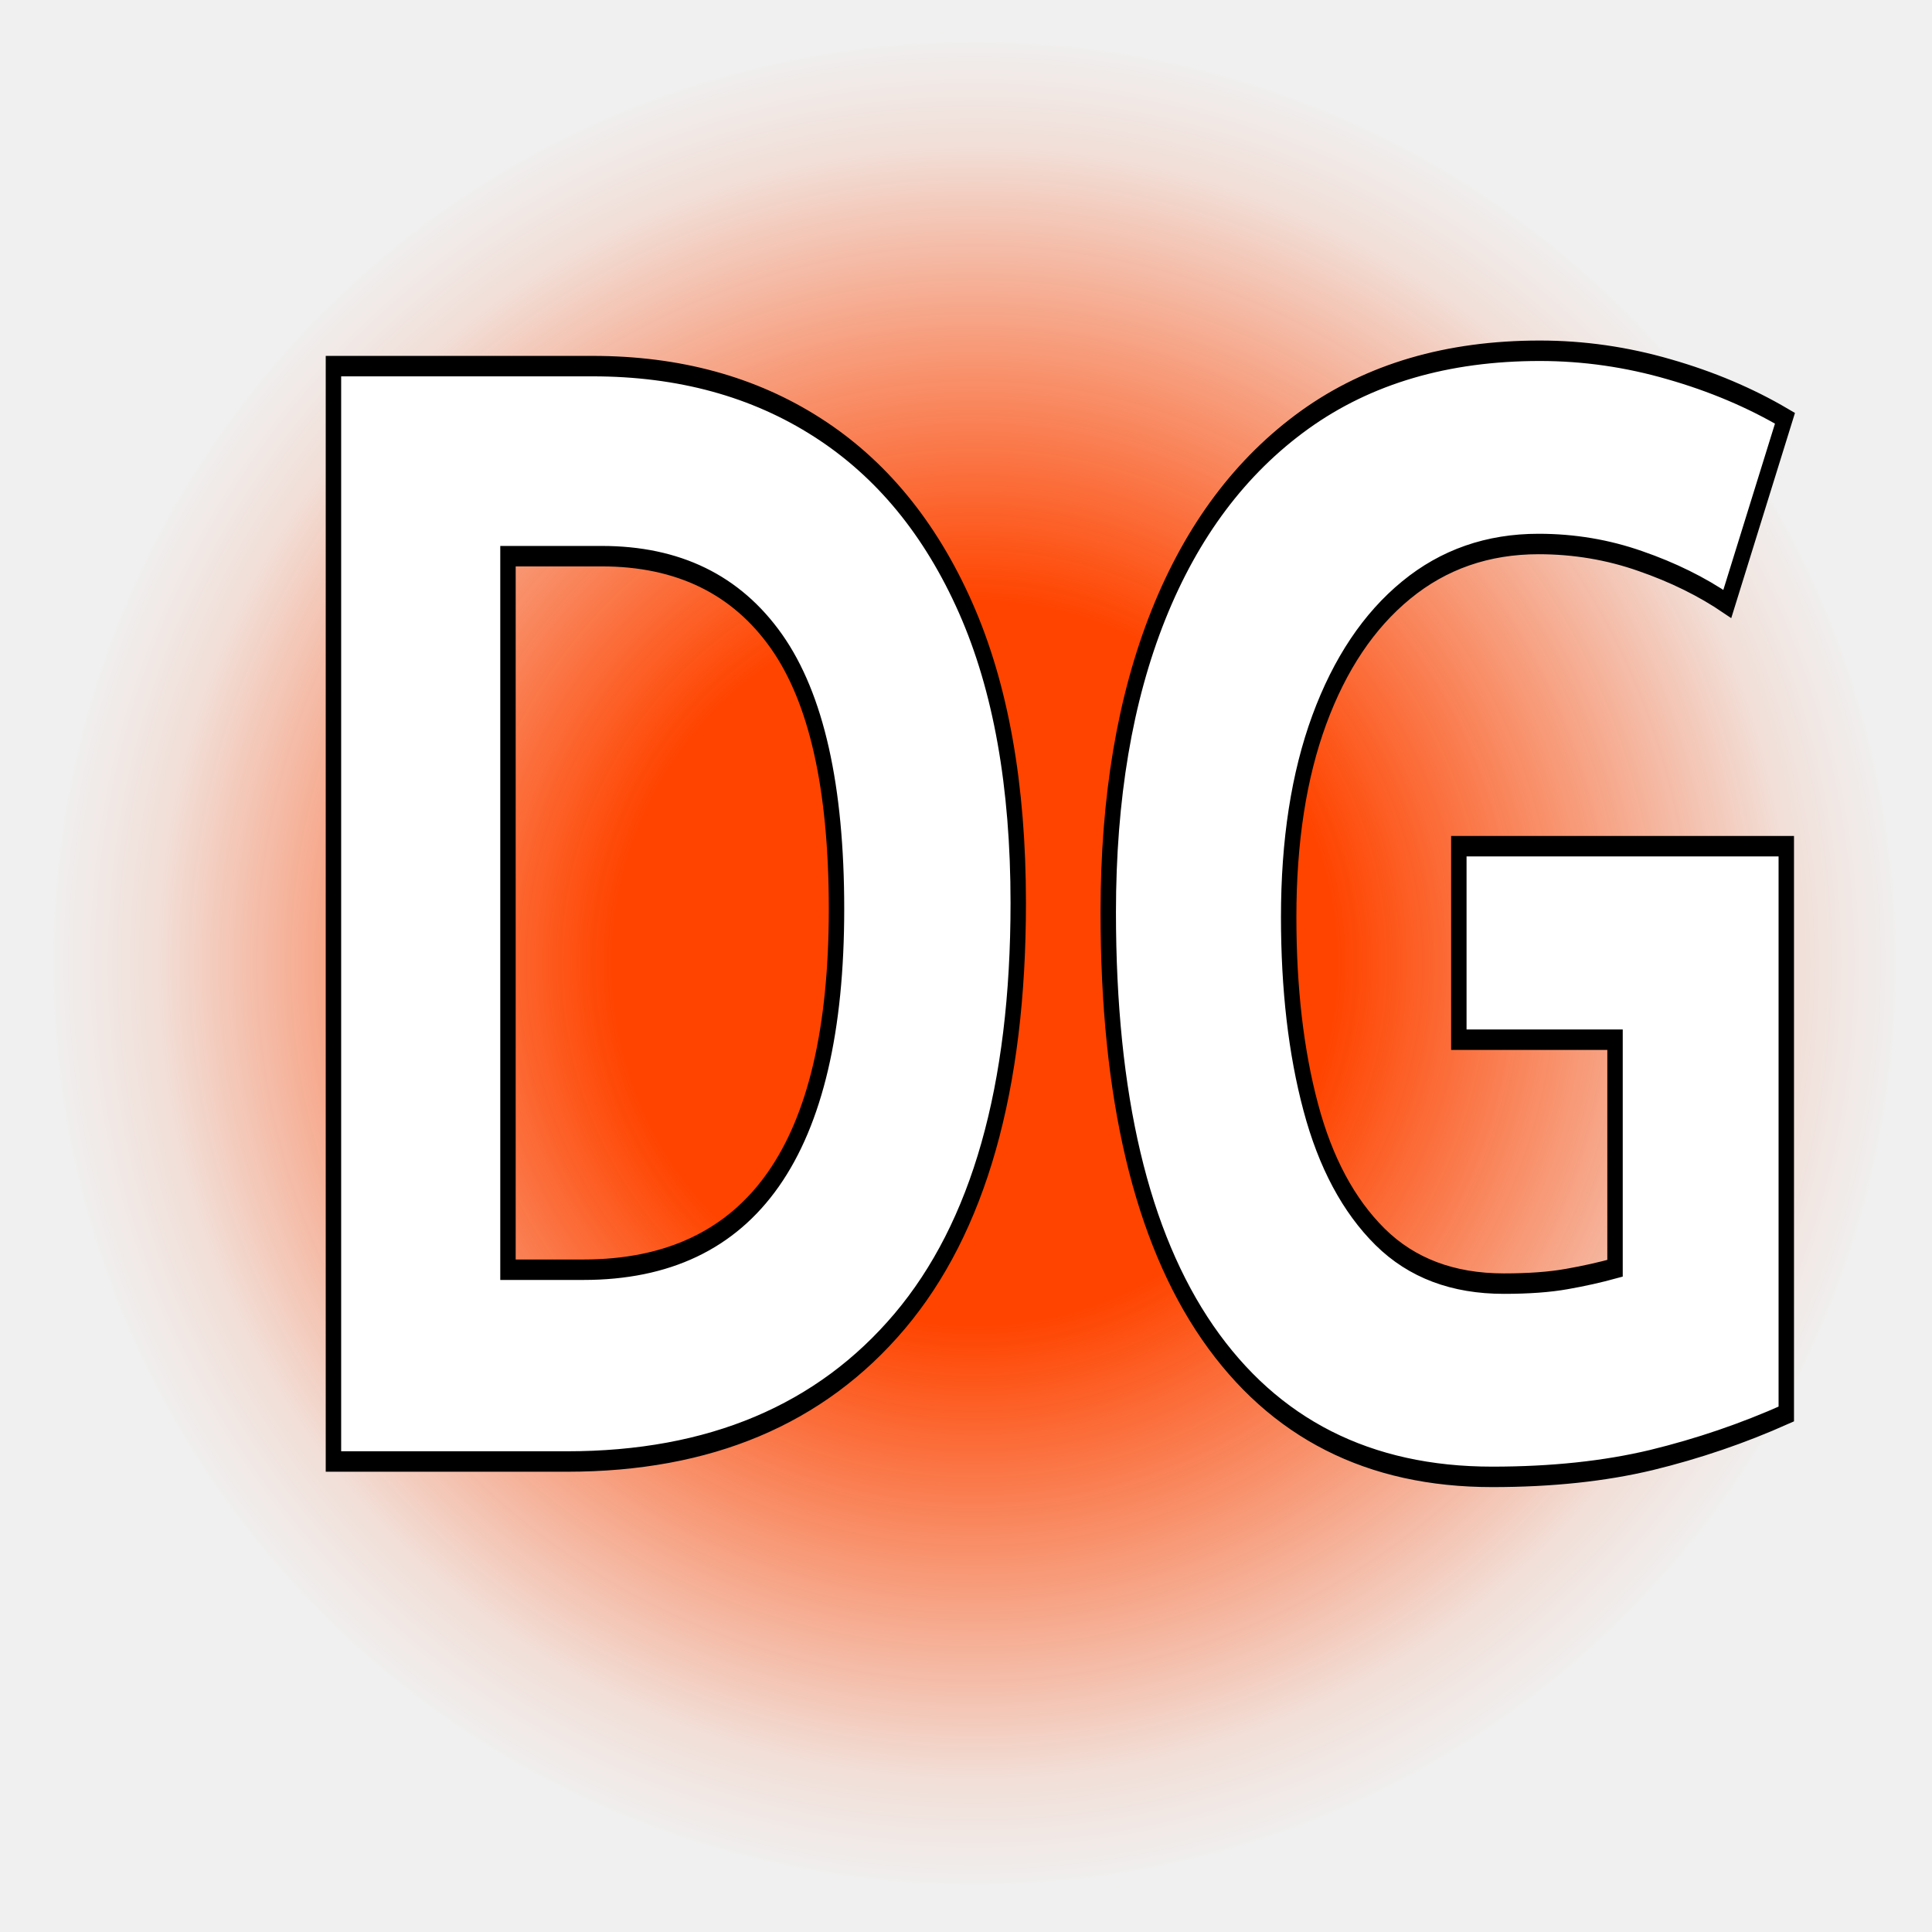
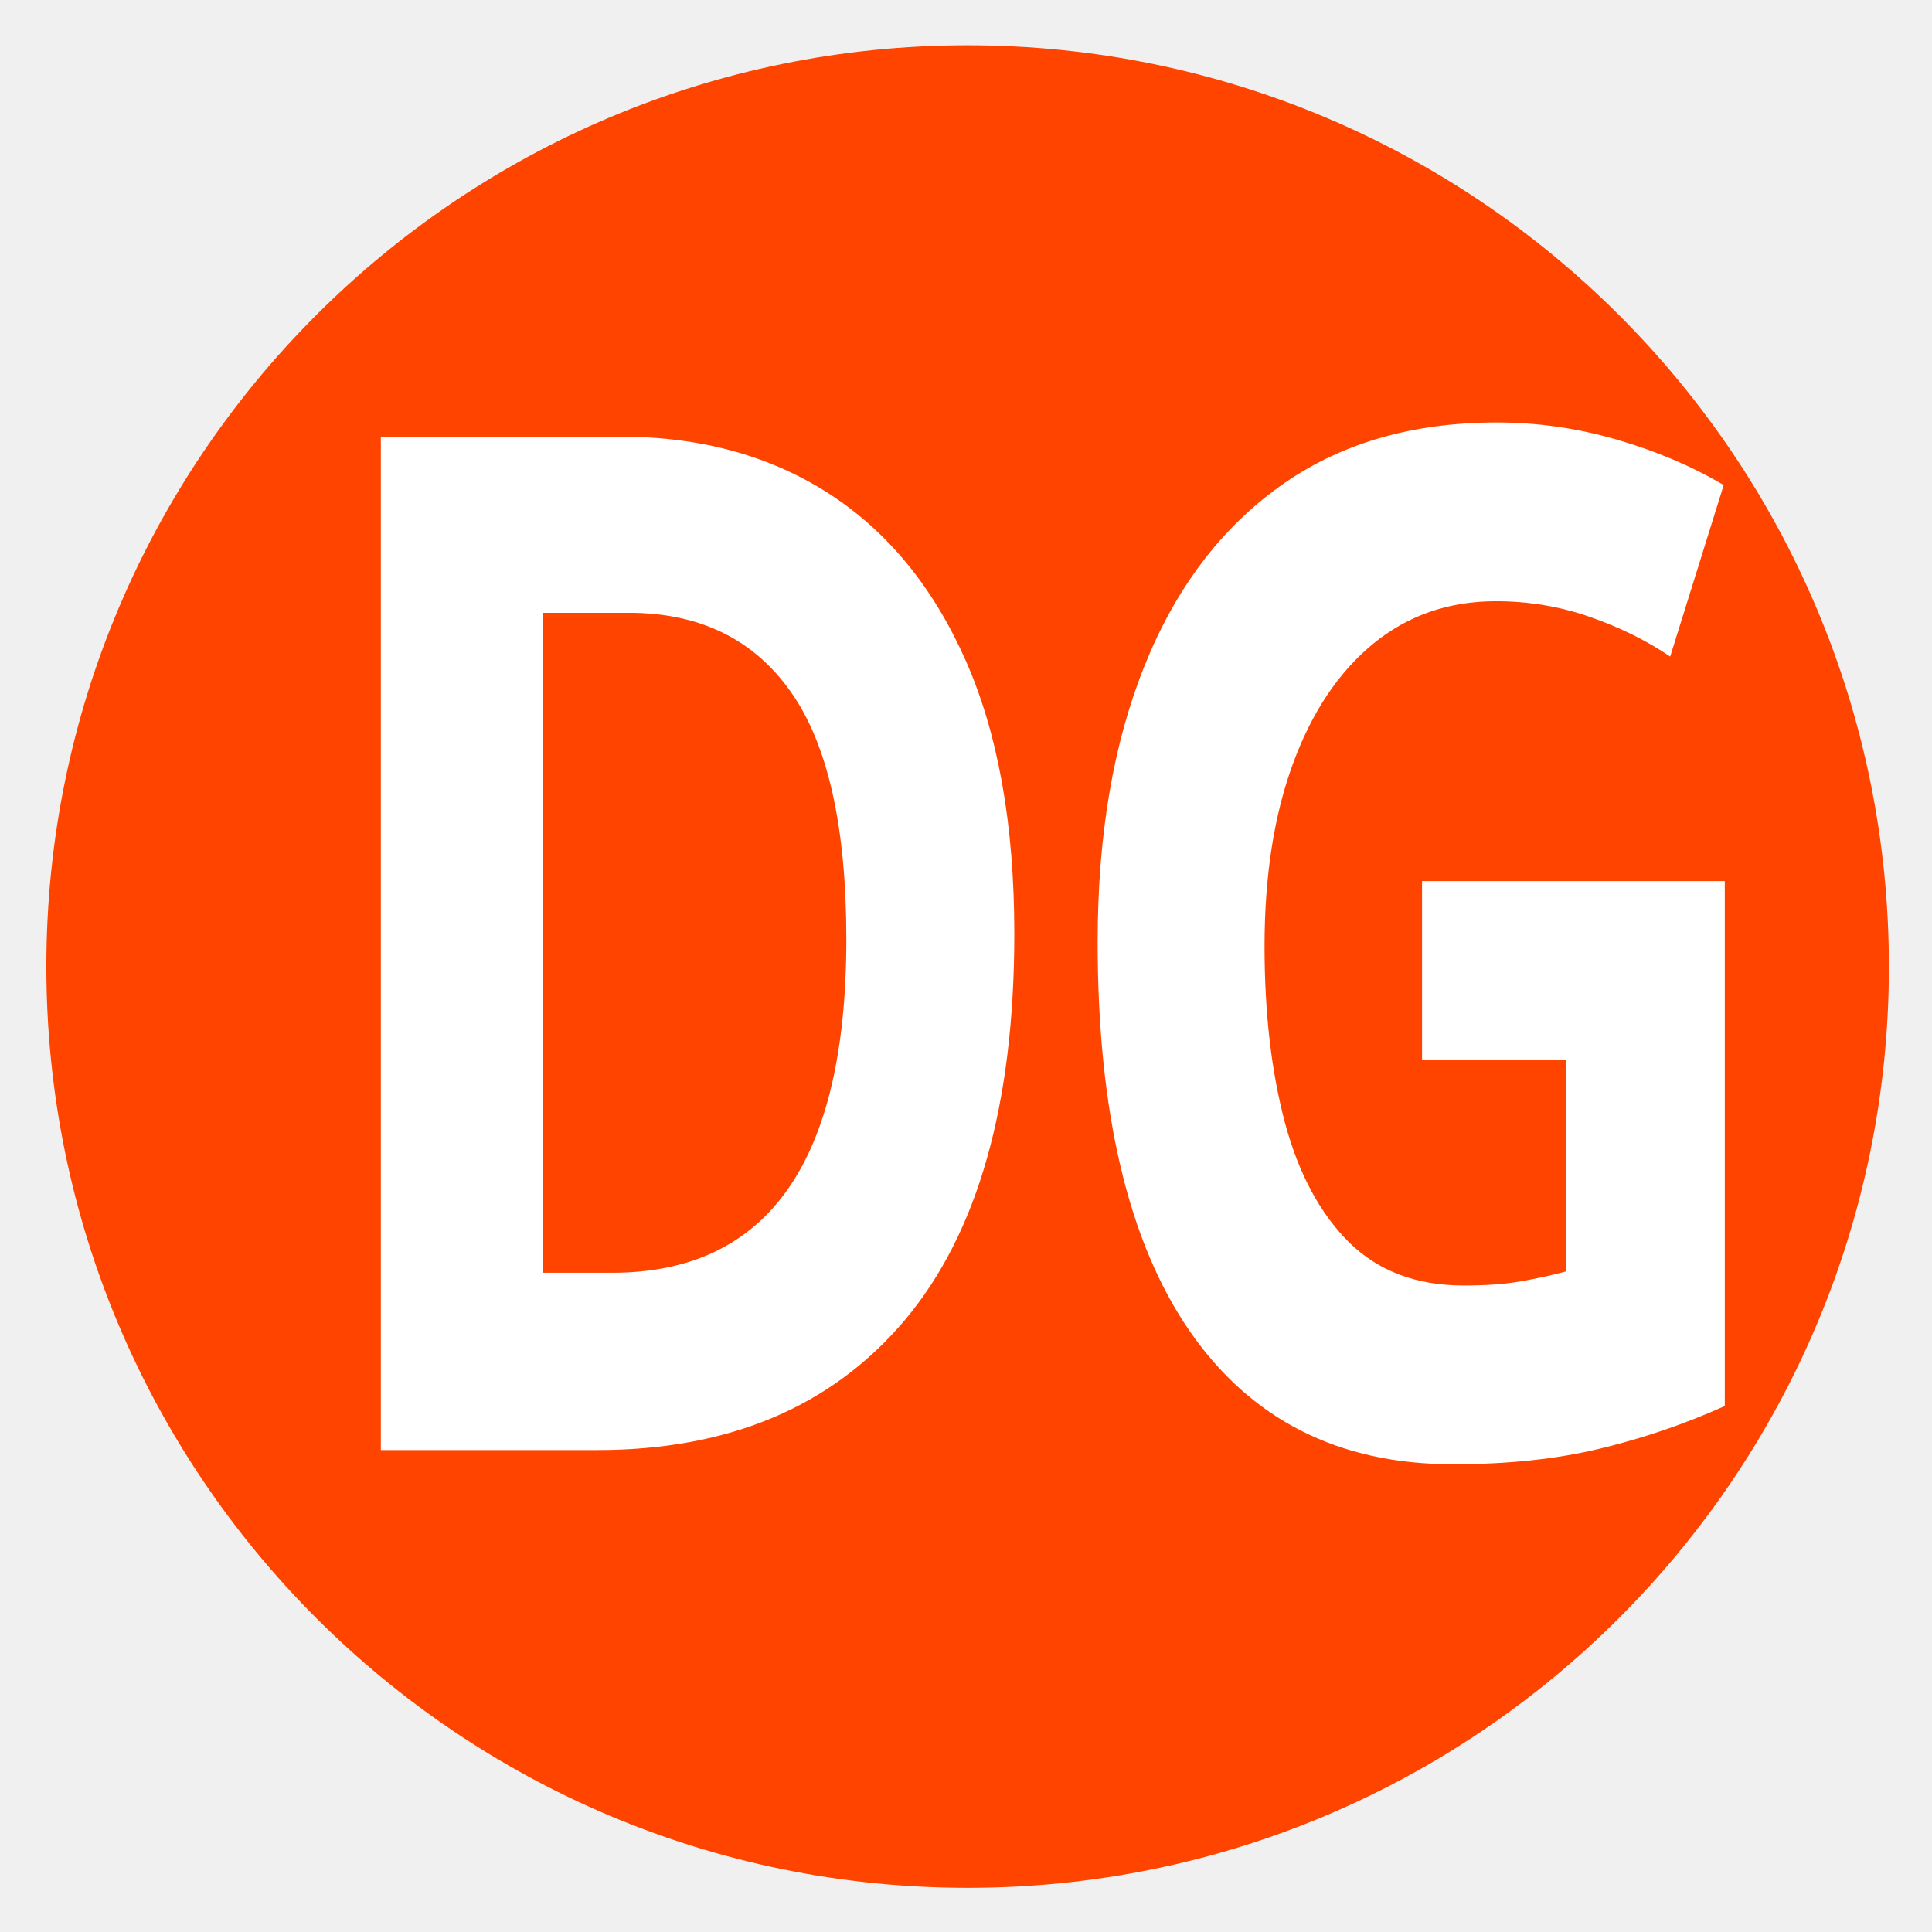
- <svg xmlns="http://www.w3.org/2000/svg" xmlns:xlink="http://www.w3.org/1999/xlink" width="120" height="120" viewBox="0 0 120 120" version="1.1" id="svg1">
-   <defs id="defs1">
-     <linearGradient id="linearGradient4">
-       <stop style="stop-color:#ff4400;stop-opacity:1;" offset="0.389" id="stop4" />
-       <stop style="stop-color:#ff4400;stop-opacity:0.1;" offset="0.879" id="stop5" />
-       <stop style="stop-color:#ff4400;stop-opacity:0;" offset="1" id="stop6" />
-     </linearGradient>
-     <radialGradient xlink:href="#linearGradient4" id="radialGradient5" cx="60.526" cy="59.822" fx="60.526" fy="59.822" r="49.161" gradientUnits="userSpaceOnUse" gradientTransform="matrix(1.175926,0,0,1.175926,-10.64803,-10.52429)" />
-   </defs>
+ <svg xmlns="http://www.w3.org/2000/svg" width="120" height="120" viewBox="0 0 120 120" version="1.1" id="svg1">
+   <defs id="defs1" />
  <g id="layer1">
-     <circle style="fill:url(#radialGradient5);stroke:none;stroke-width:1.176" id="path4" cx="60.526" cy="59.822" r="57.222" />
-     <text xml:space="preserve" style="font-style:normal;font-variant:normal;font-weight:normal;font-stretch:normal;font-size:82.745px;font-family:'Space Grotesk';-inkscape-font-specification:'Space Grotesk';text-align:start;letter-spacing:-3.155px;writing-mode:lr-tb;direction:ltr;text-anchor:start;fill:#ffffff;stroke:#000000;stroke-width:1.103;stroke-dasharray:none" x="16.397" y="78.825" id="text1" transform="scale(0.8683287,1.151638)">
-       <tspan id="tspan1" x="16.397" y="78.825" style="font-weight:bold;font-size:82.745px;letter-spacing:-3.155px;fill:#ffffff;stroke:#000000;stroke-width:1.103;stroke-dasharray:none">DG</tspan>
+     <circle style="fill:#ff4400;fill-opacity:1;stroke:none;stroke-width:1.176" id="path4" cx="60.101" cy="60.035" r="57.222" />
+     <text xml:space="preserve" style="font-style:normal;font-variant:normal;font-weight:normal;font-stretch:normal;font-size:76.547px;font-family:'Space Grotesk';-inkscape-font-specification:'Space Grotesk';text-align:start;letter-spacing:-2.918px;writing-mode:lr-tb;direction:ltr;text-anchor:start;fill:#ffffff;stroke:none;stroke-width:1.02;stroke-dasharray:none" x="20.351" y="78.208" id="text1" transform="scale(0.8683287,1.151638)">
+       <tspan id="tspan1" x="20.351" y="78.208" style="font-weight:bold;font-size:76.547px;letter-spacing:-2.918px;fill:#ffffff;stroke:none;stroke-width:1.02;stroke-dasharray:none">DG</tspan>
    </text>
    <text xml:space="preserve" style="font-style:normal;font-variant:normal;font-weight:normal;font-stretch:normal;font-size:80px;font-family:'Space Grotesk';-inkscape-font-specification:'Space Grotesk';text-align:start;writing-mode:lr-tb;direction:ltr;text-anchor:start;fill:#ffffff;stroke:#000000;stroke-width:0.1;stroke-dasharray:none" x="58.273" y="86.358" id="text2">
      <tspan id="tspan2" x="58.273" y="86.358" style="font-weight:bold;font-size:80px;fill:#ffffff;stroke:#000000;stroke-width:0.1;stroke-dasharray:none" />
    </text>
  </g>
</svg>
